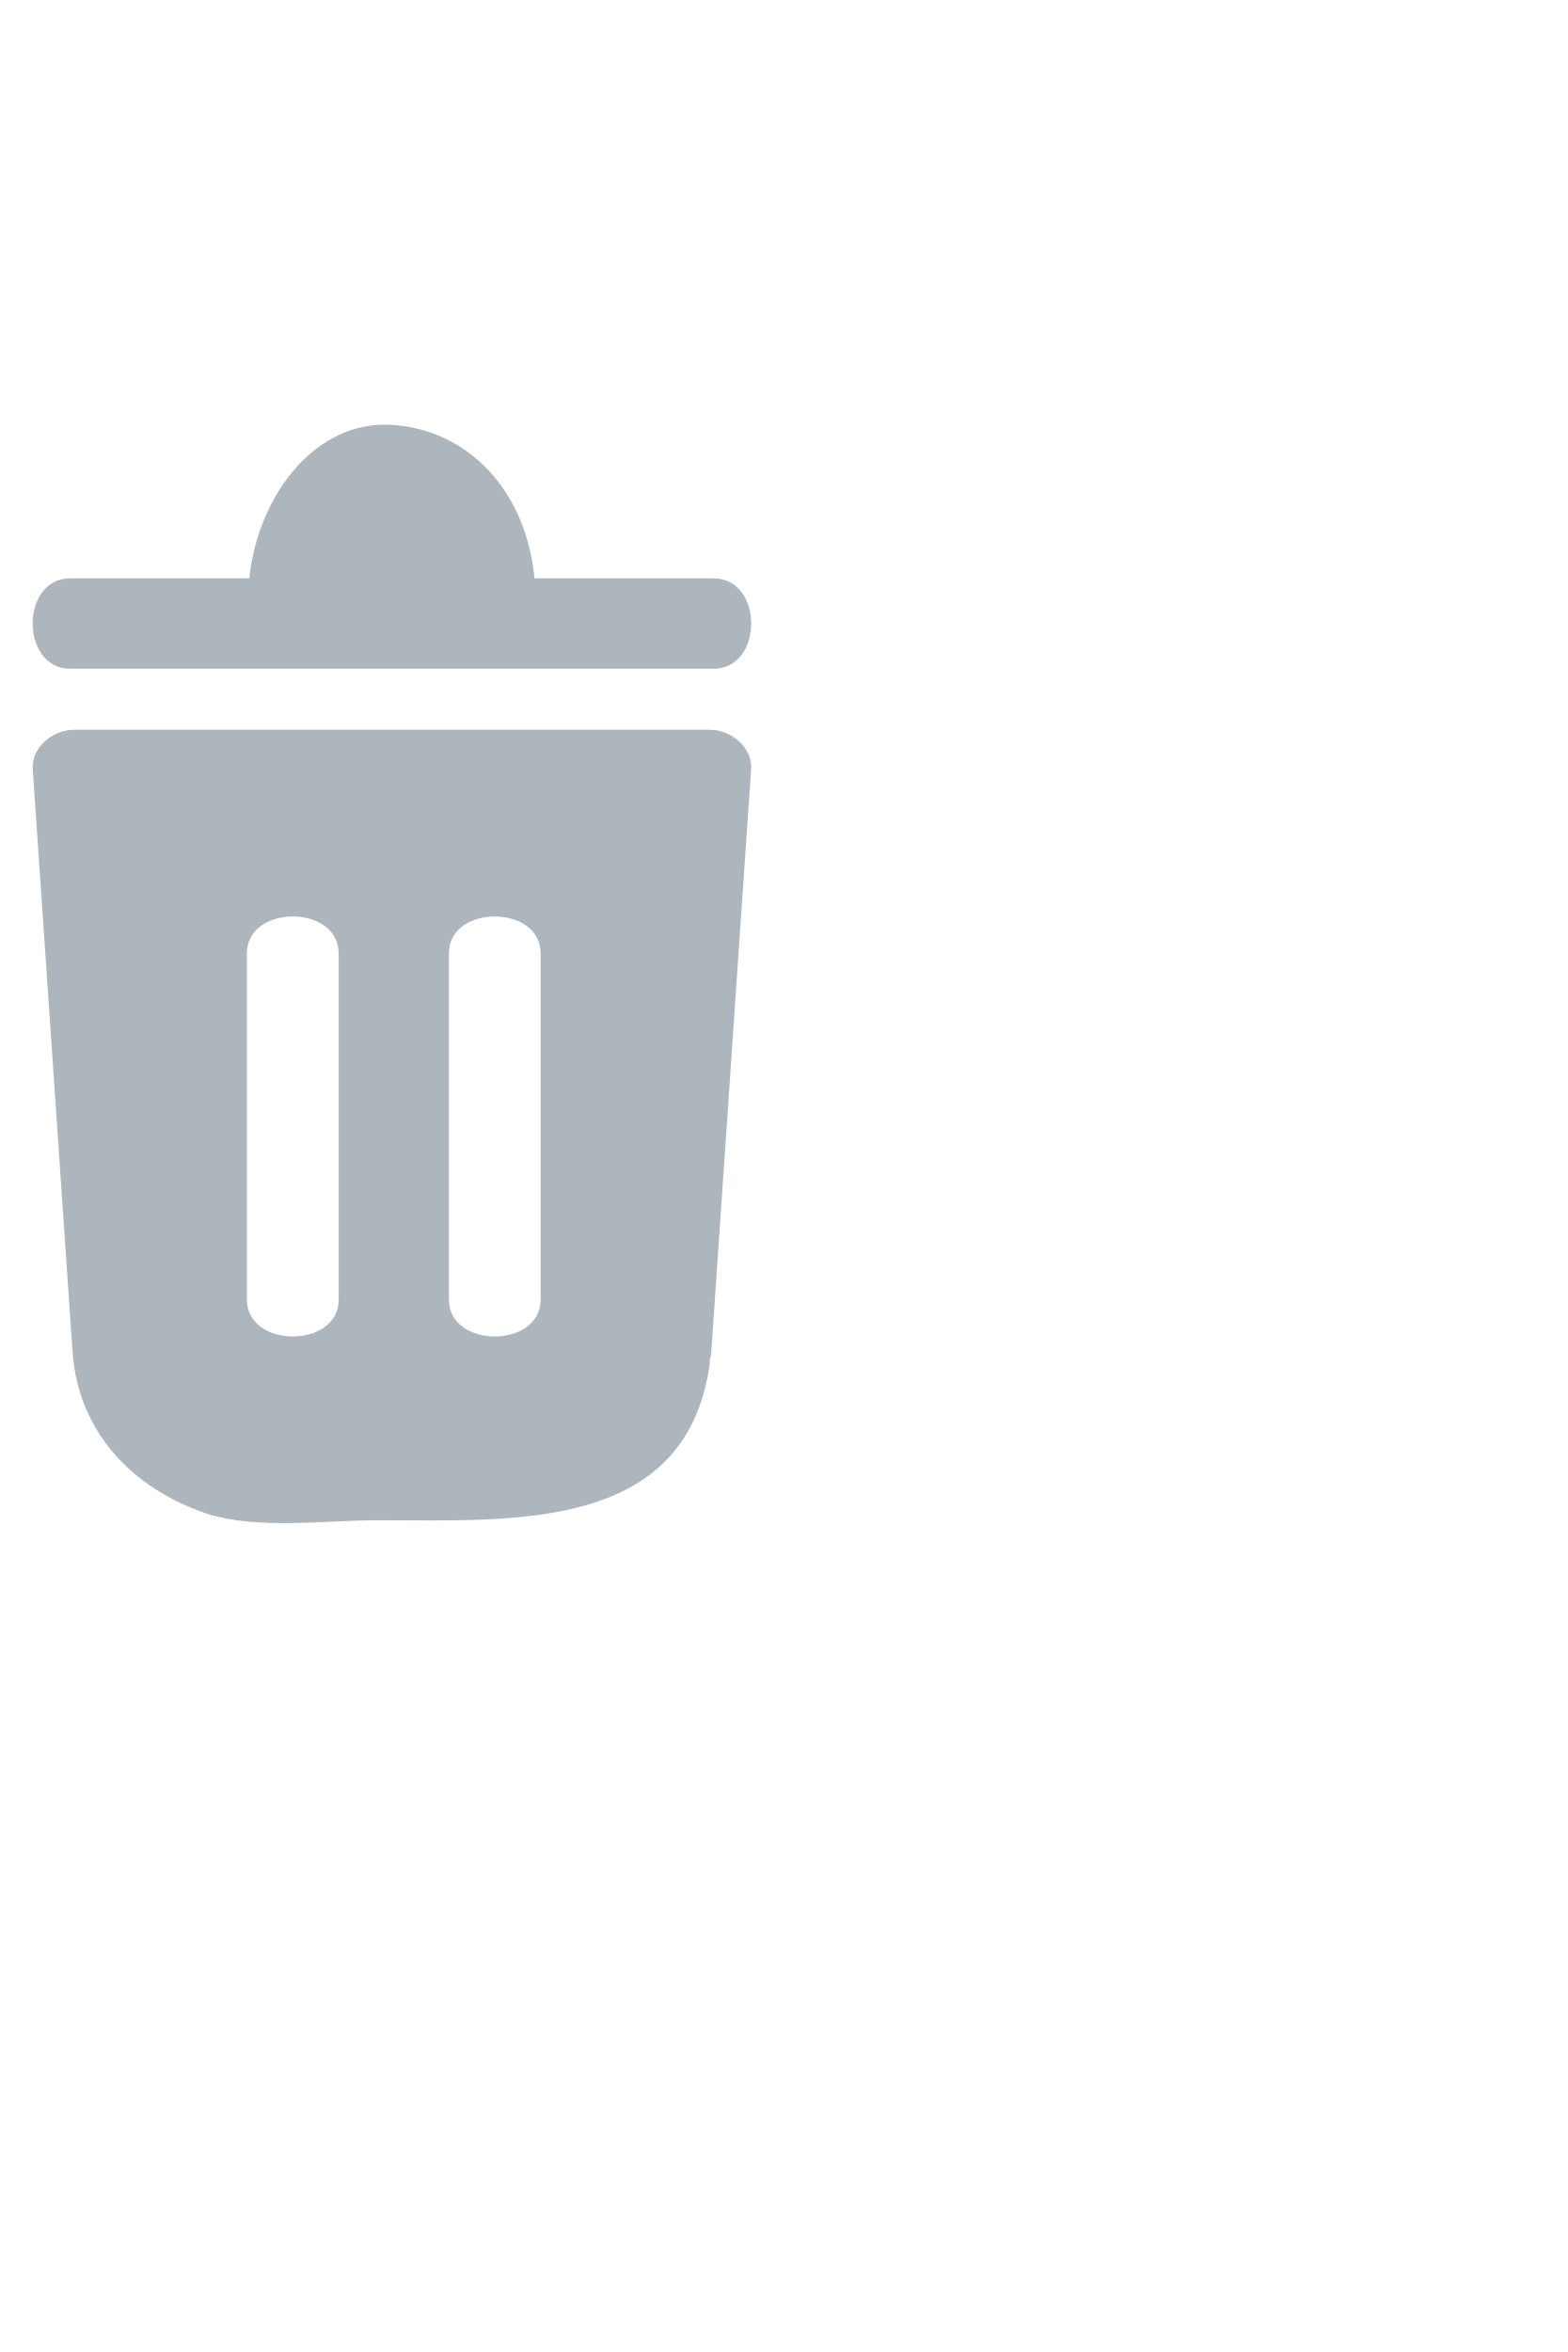
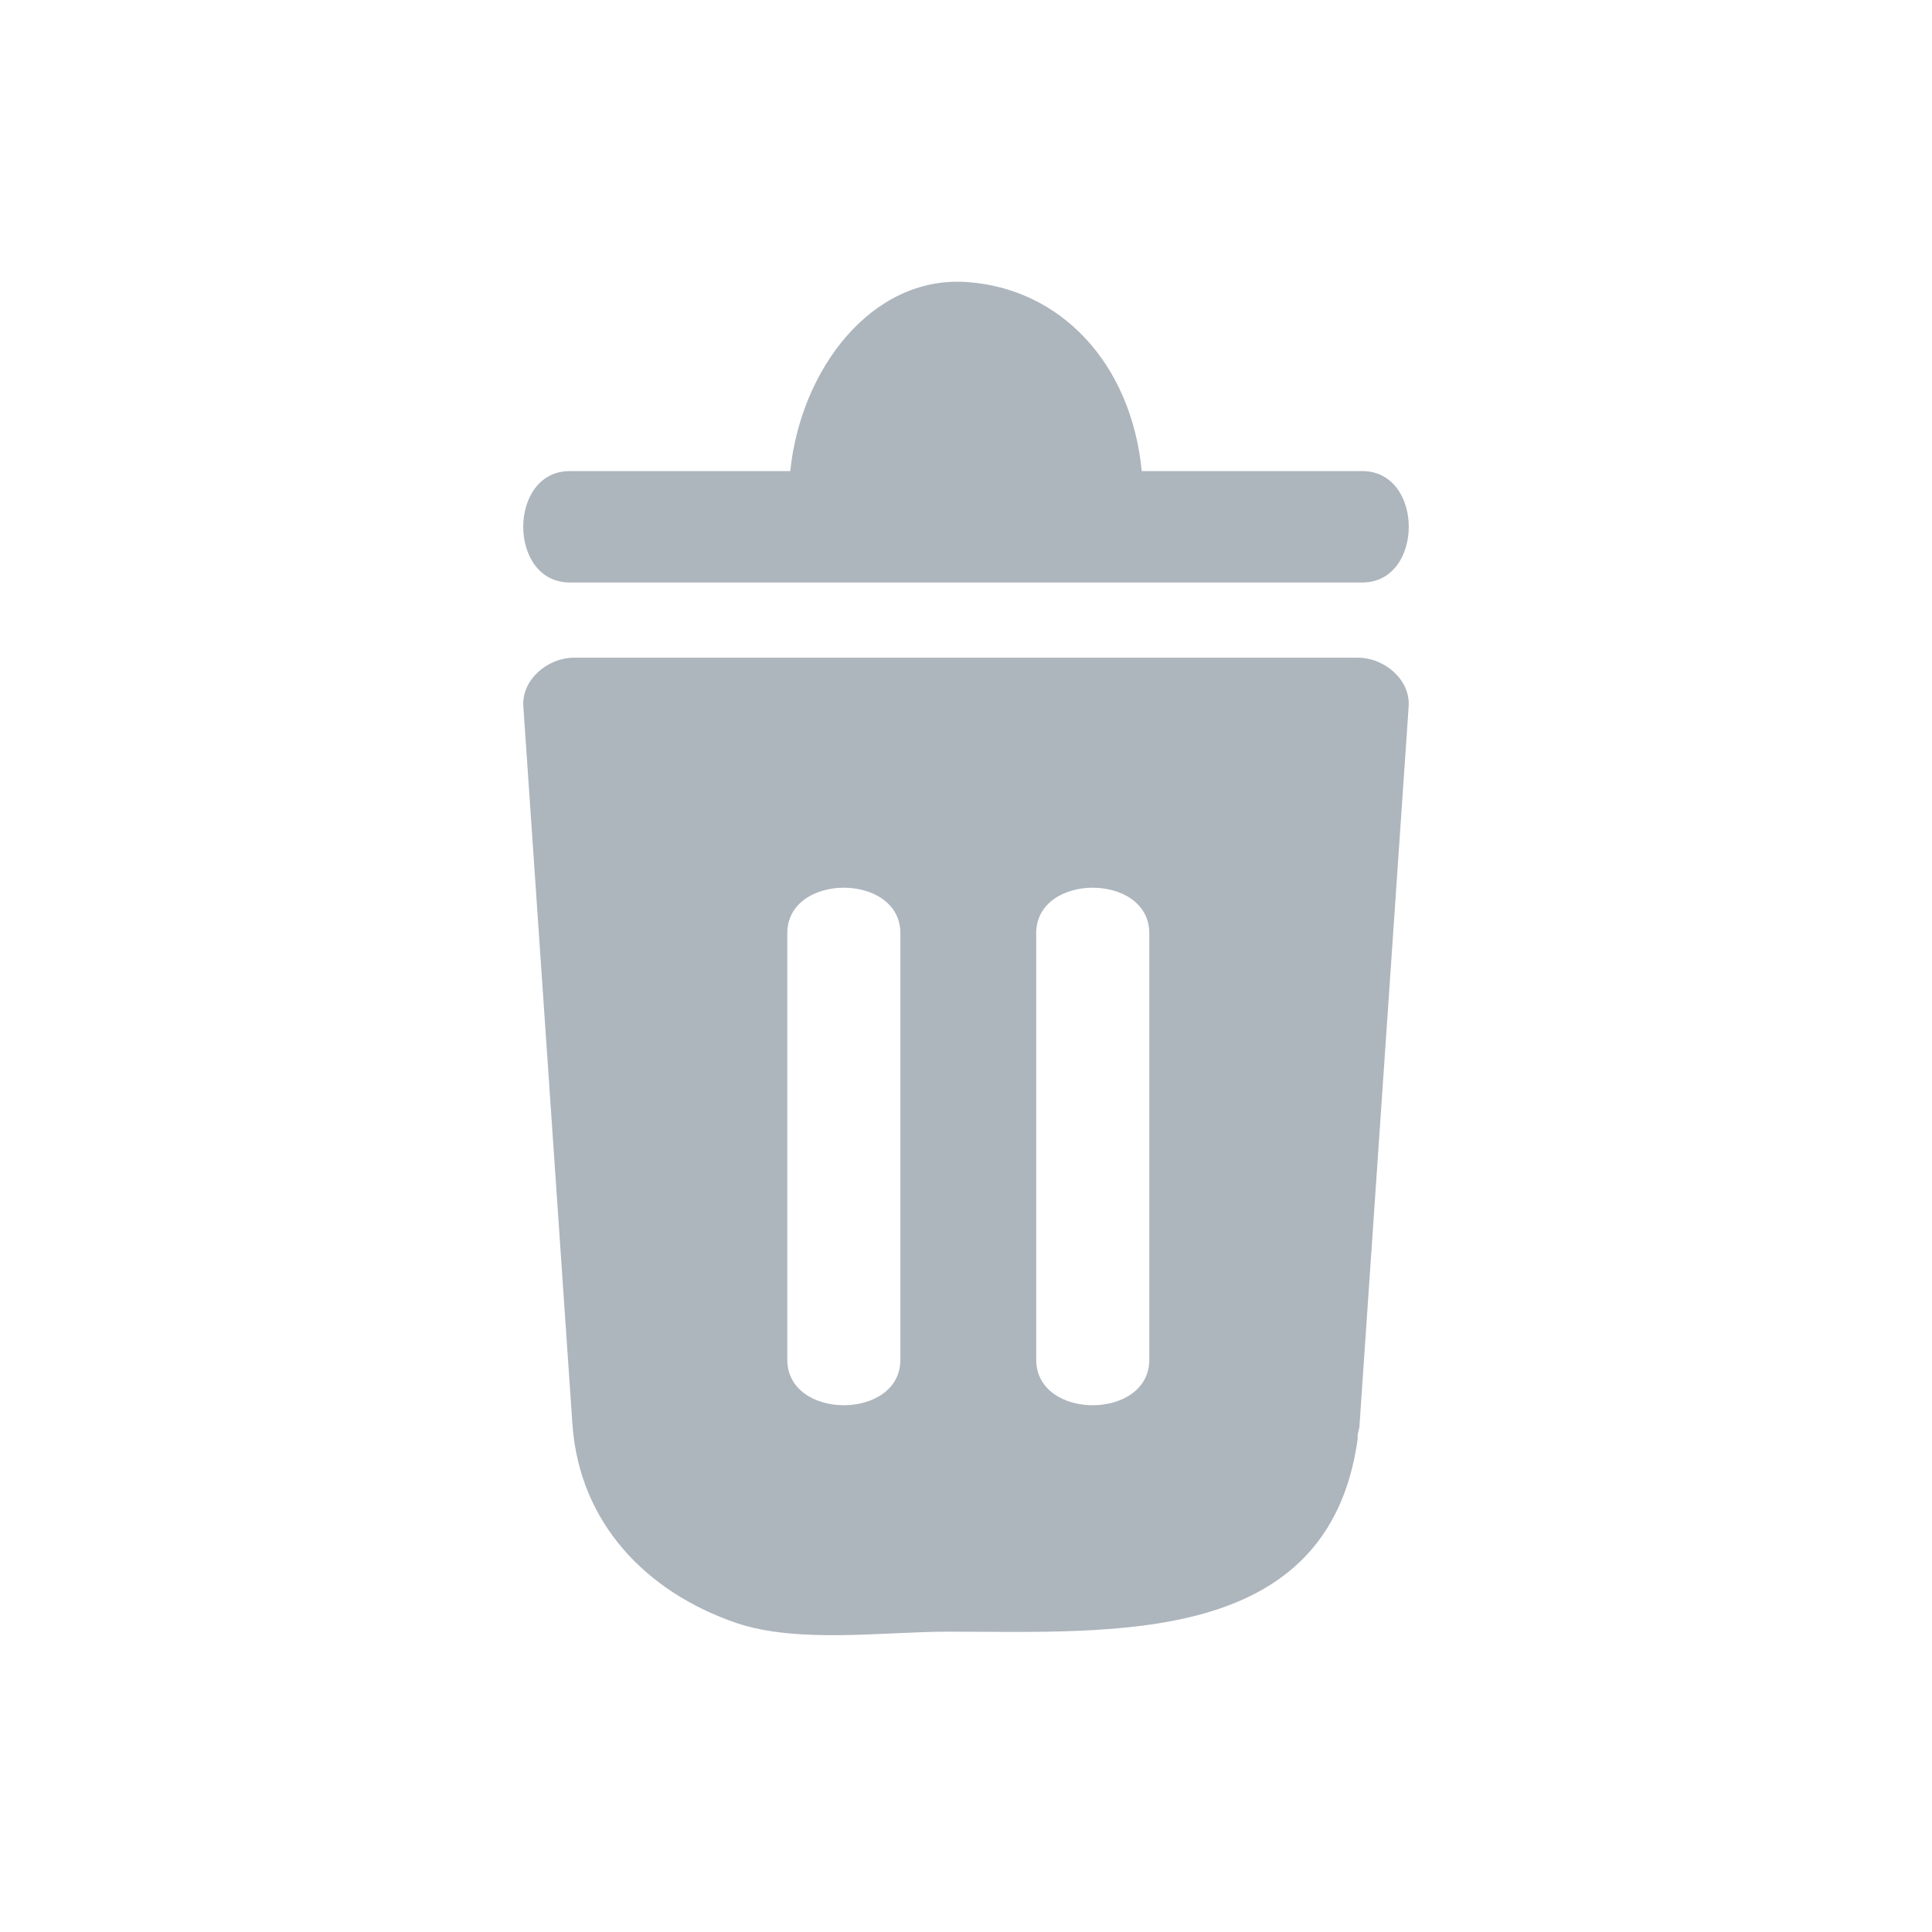
- <svg xmlns="http://www.w3.org/2000/svg" width="12px" height="18px" viewBox="0 0 24 24" version="1.1">
+ <svg xmlns="http://www.w3.org/2000/svg" width="24px" height="24px" viewBox="0 0 24 24" version="1.1">
  <defs />
-   <g id="Components" stroke="none" stroke-width="1" fill="none" fill-rule="evenodd">
-     <g id="Icon-Set" transform="translate(-185, -409)" fill-rule="nonzero">
-       <g id="delete" transform="translate(179, 406)">
-         <rect id="Rectangle" x="0" y="0" width="24" height="24" />
-         <path d="M16.865,8.17 C17.205,8.17 17.521,8.45 17.499,8.773 C17.295,11.744 17.092,14.737 16.888,17.708 C16.888,17.751 16.865,17.794 16.865,17.837 C16.865,17.858 16.865,17.858 16.865,17.88 C16.503,20.463 13.833,20.269 11.774,20.269 C10.982,20.269 9.918,20.42 9.149,20.162 C8.017,19.774 7.203,18.913 7.112,17.708 C6.908,14.715 6.705,11.744 6.501,8.773 C6.479,8.45 6.795,8.17 7.135,8.17 C10.371,8.17 13.629,8.17 16.865,8.17 Z M9.78,11.593 C9.78,13.352 9.78,15.132 9.78,16.891 C9.78,17.645 11.185,17.645 11.185,16.891 C11.185,15.132 11.185,13.352 11.185,11.593 C11.185,10.839 9.78,10.839 9.78,11.593 Z M12.872,11.593 C12.872,13.352 12.872,15.132 12.872,16.891 C12.872,17.645 14.277,17.645 14.277,16.891 C14.277,15.132 14.277,13.352 14.277,11.593 C14.277,10.839 12.872,10.839 12.872,11.593 Z M16.922,5.852 C17.693,5.852 17.693,7.236 16.922,7.236 C13.626,7.236 10.352,7.236 7.078,7.236 C6.307,7.236 6.307,5.852 7.078,5.852 C7.998,5.852 8.897,5.852 9.817,5.852 C9.946,4.591 10.823,3.429 12,3.503 C13.177,3.578 14.054,4.517 14.183,5.852 C15.103,5.852 16.002,5.852 16.922,5.852 Z" id="Shape" fill="#ADB5BD" />
-       </g>
-     </g>
+   <g id="delete" stroke="none" stroke-width="1" fill="none" fill-rule="evenodd">
+     <path d="M16.865,8.17 C17.205,8.17 17.521,8.45 17.499,8.773 C17.295,11.744 17.092,14.737 16.888,17.708 C16.888,17.751 16.865,17.794 16.865,17.837 C16.865,17.858 16.865,17.858 16.865,17.88 C16.503,20.463 13.833,20.269 11.774,20.269 C10.982,20.269 9.918,20.42 9.149,20.162 C8.017,19.774 7.203,18.913 7.112,17.708 C6.908,14.715 6.705,11.744 6.501,8.773 C6.479,8.45 6.795,8.17 7.135,8.17 C10.371,8.17 13.629,8.17 16.865,8.17 Z M9.78,11.593 C9.78,13.352 9.78,15.132 9.78,16.891 C9.78,17.645 11.185,17.645 11.185,16.891 C11.185,15.132 11.185,13.352 11.185,11.593 C11.185,10.839 9.78,10.839 9.78,11.593 Z M12.872,11.593 C12.872,13.352 12.872,15.132 12.872,16.891 C12.872,17.645 14.277,17.645 14.277,16.891 C14.277,15.132 14.277,13.352 14.277,11.593 C14.277,10.839 12.872,10.839 12.872,11.593 Z M16.922,5.852 C17.693,5.852 17.693,7.236 16.922,7.236 C13.626,7.236 10.352,7.236 7.078,7.236 C6.307,7.236 6.307,5.852 7.078,5.852 C7.998,5.852 8.897,5.852 9.817,5.852 C9.946,4.591 10.823,3.429 12,3.503 C13.177,3.578 14.054,4.517 14.183,5.852 C15.103,5.852 16.002,5.852 16.922,5.852 Z" id="Shape" fill="#ADB5BD" fill-rule="nonzero" />
  </g>
</svg>
